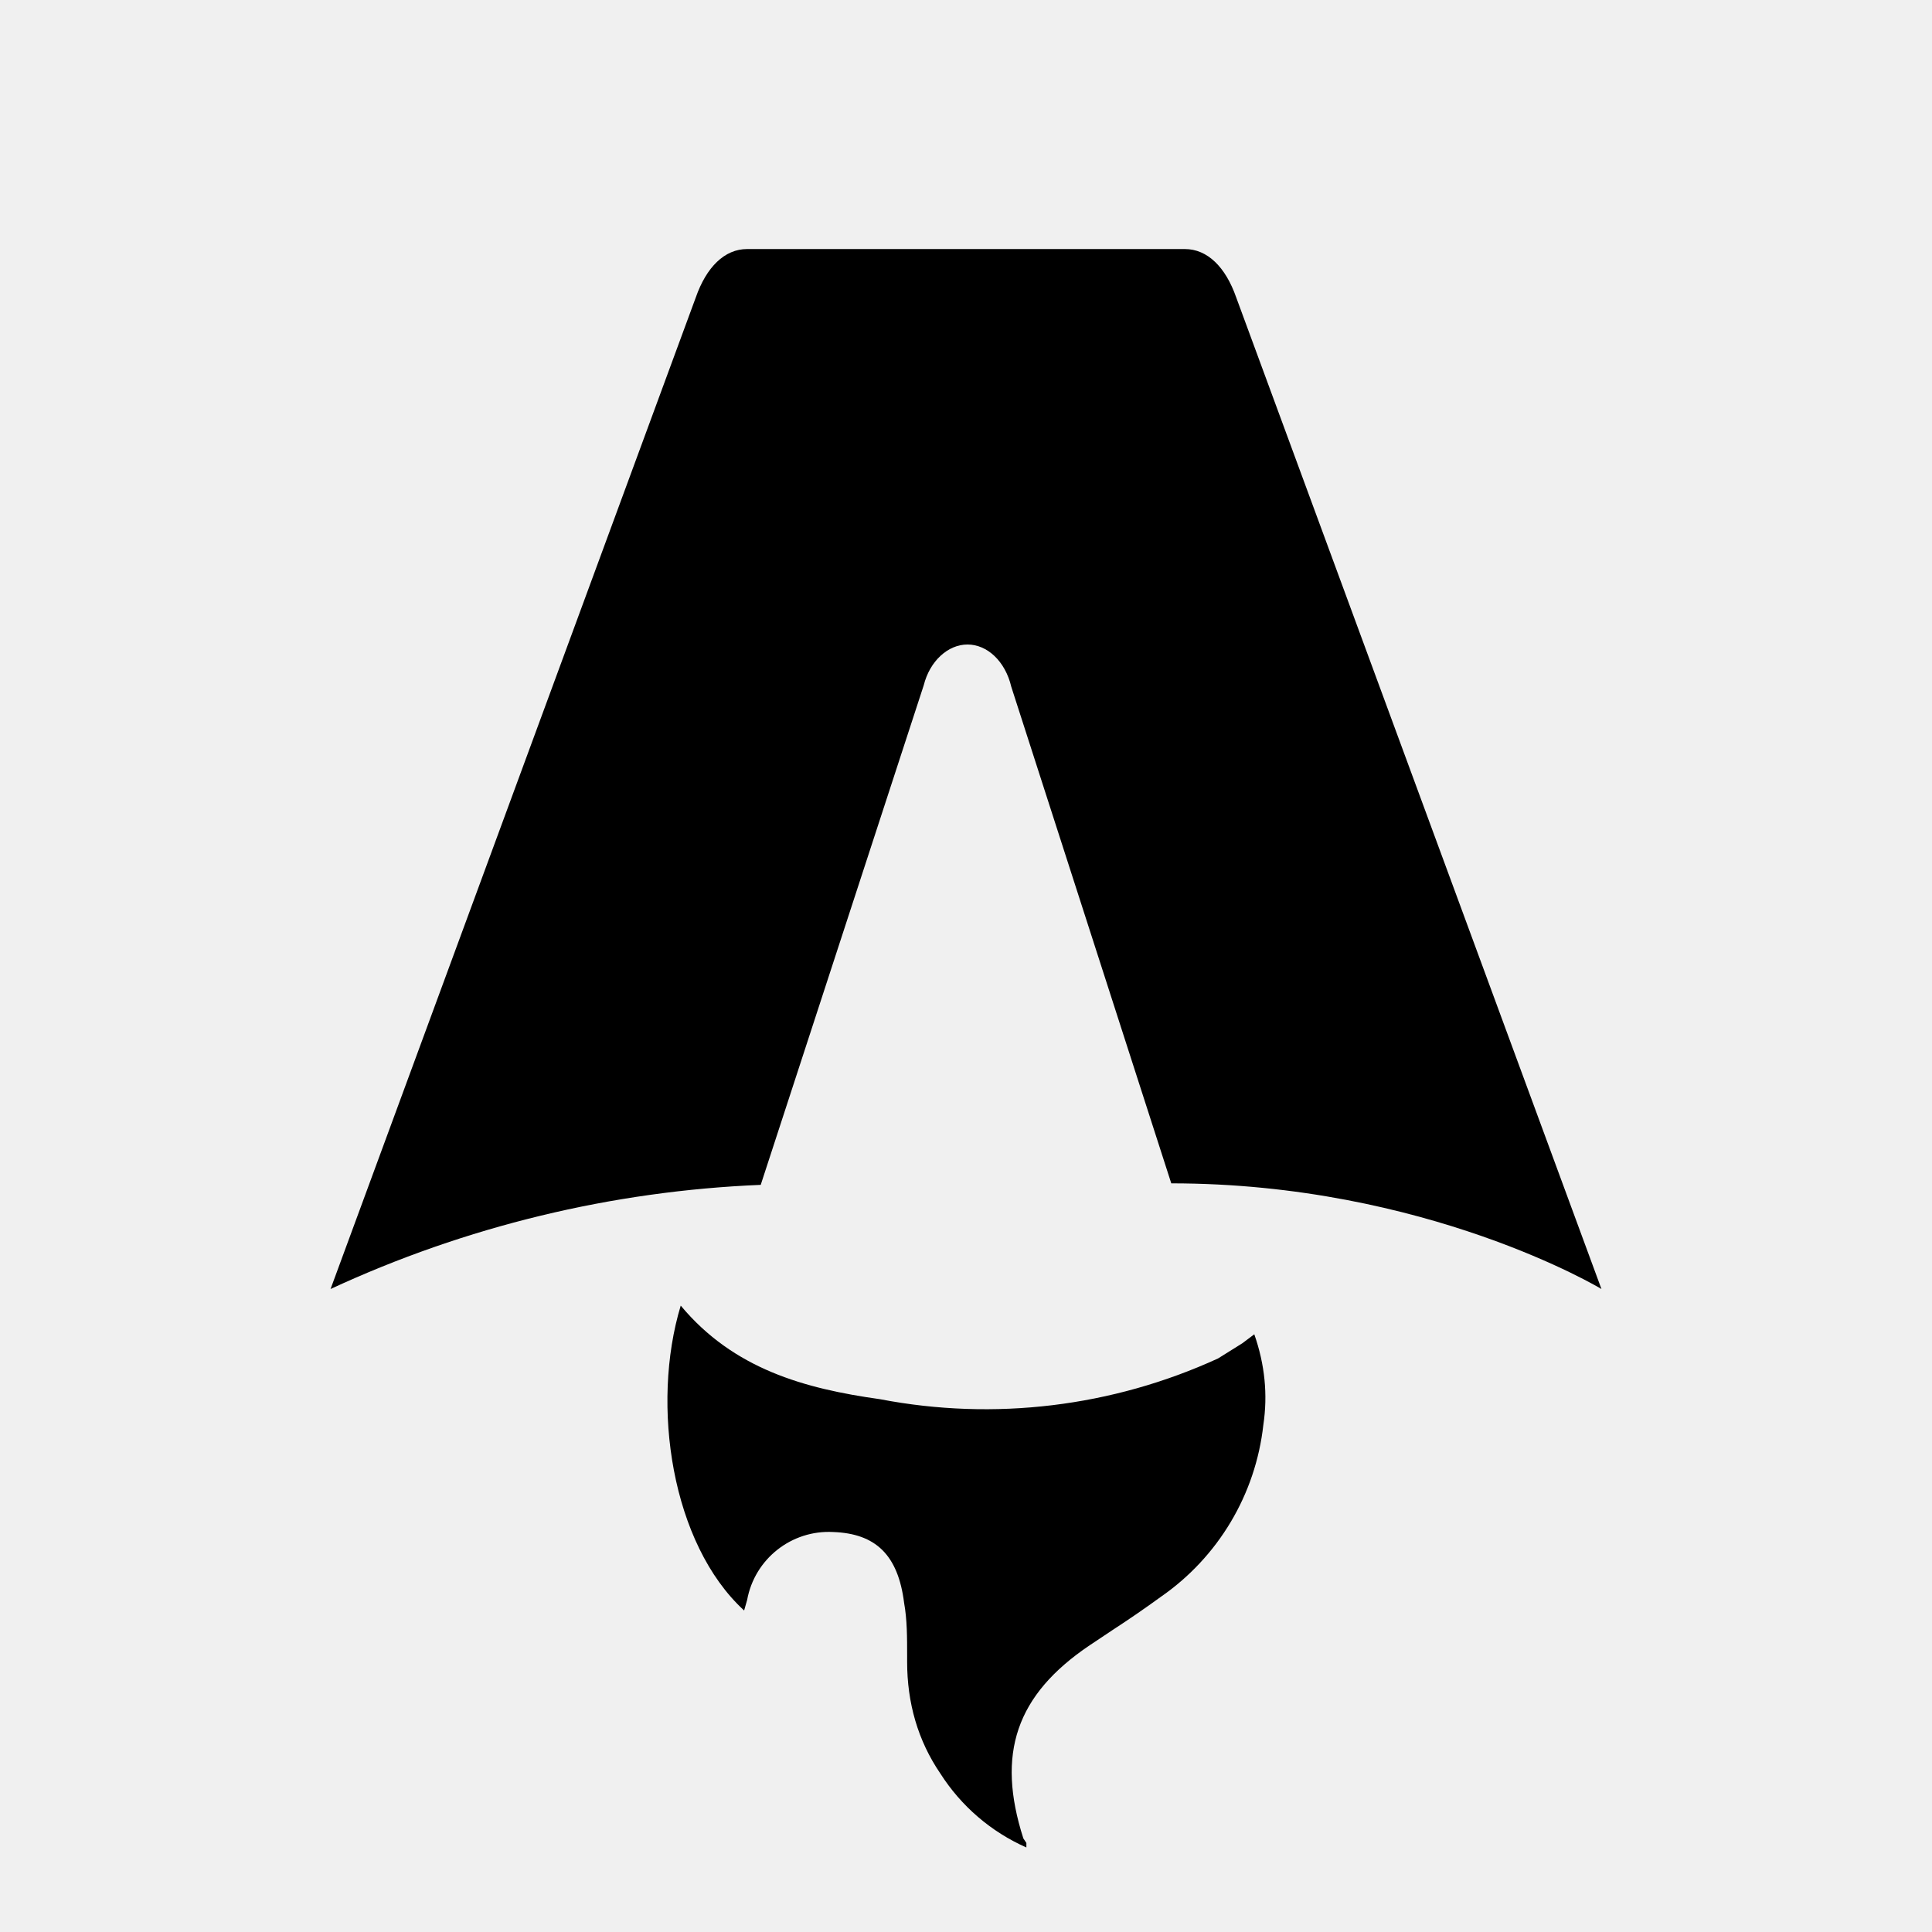
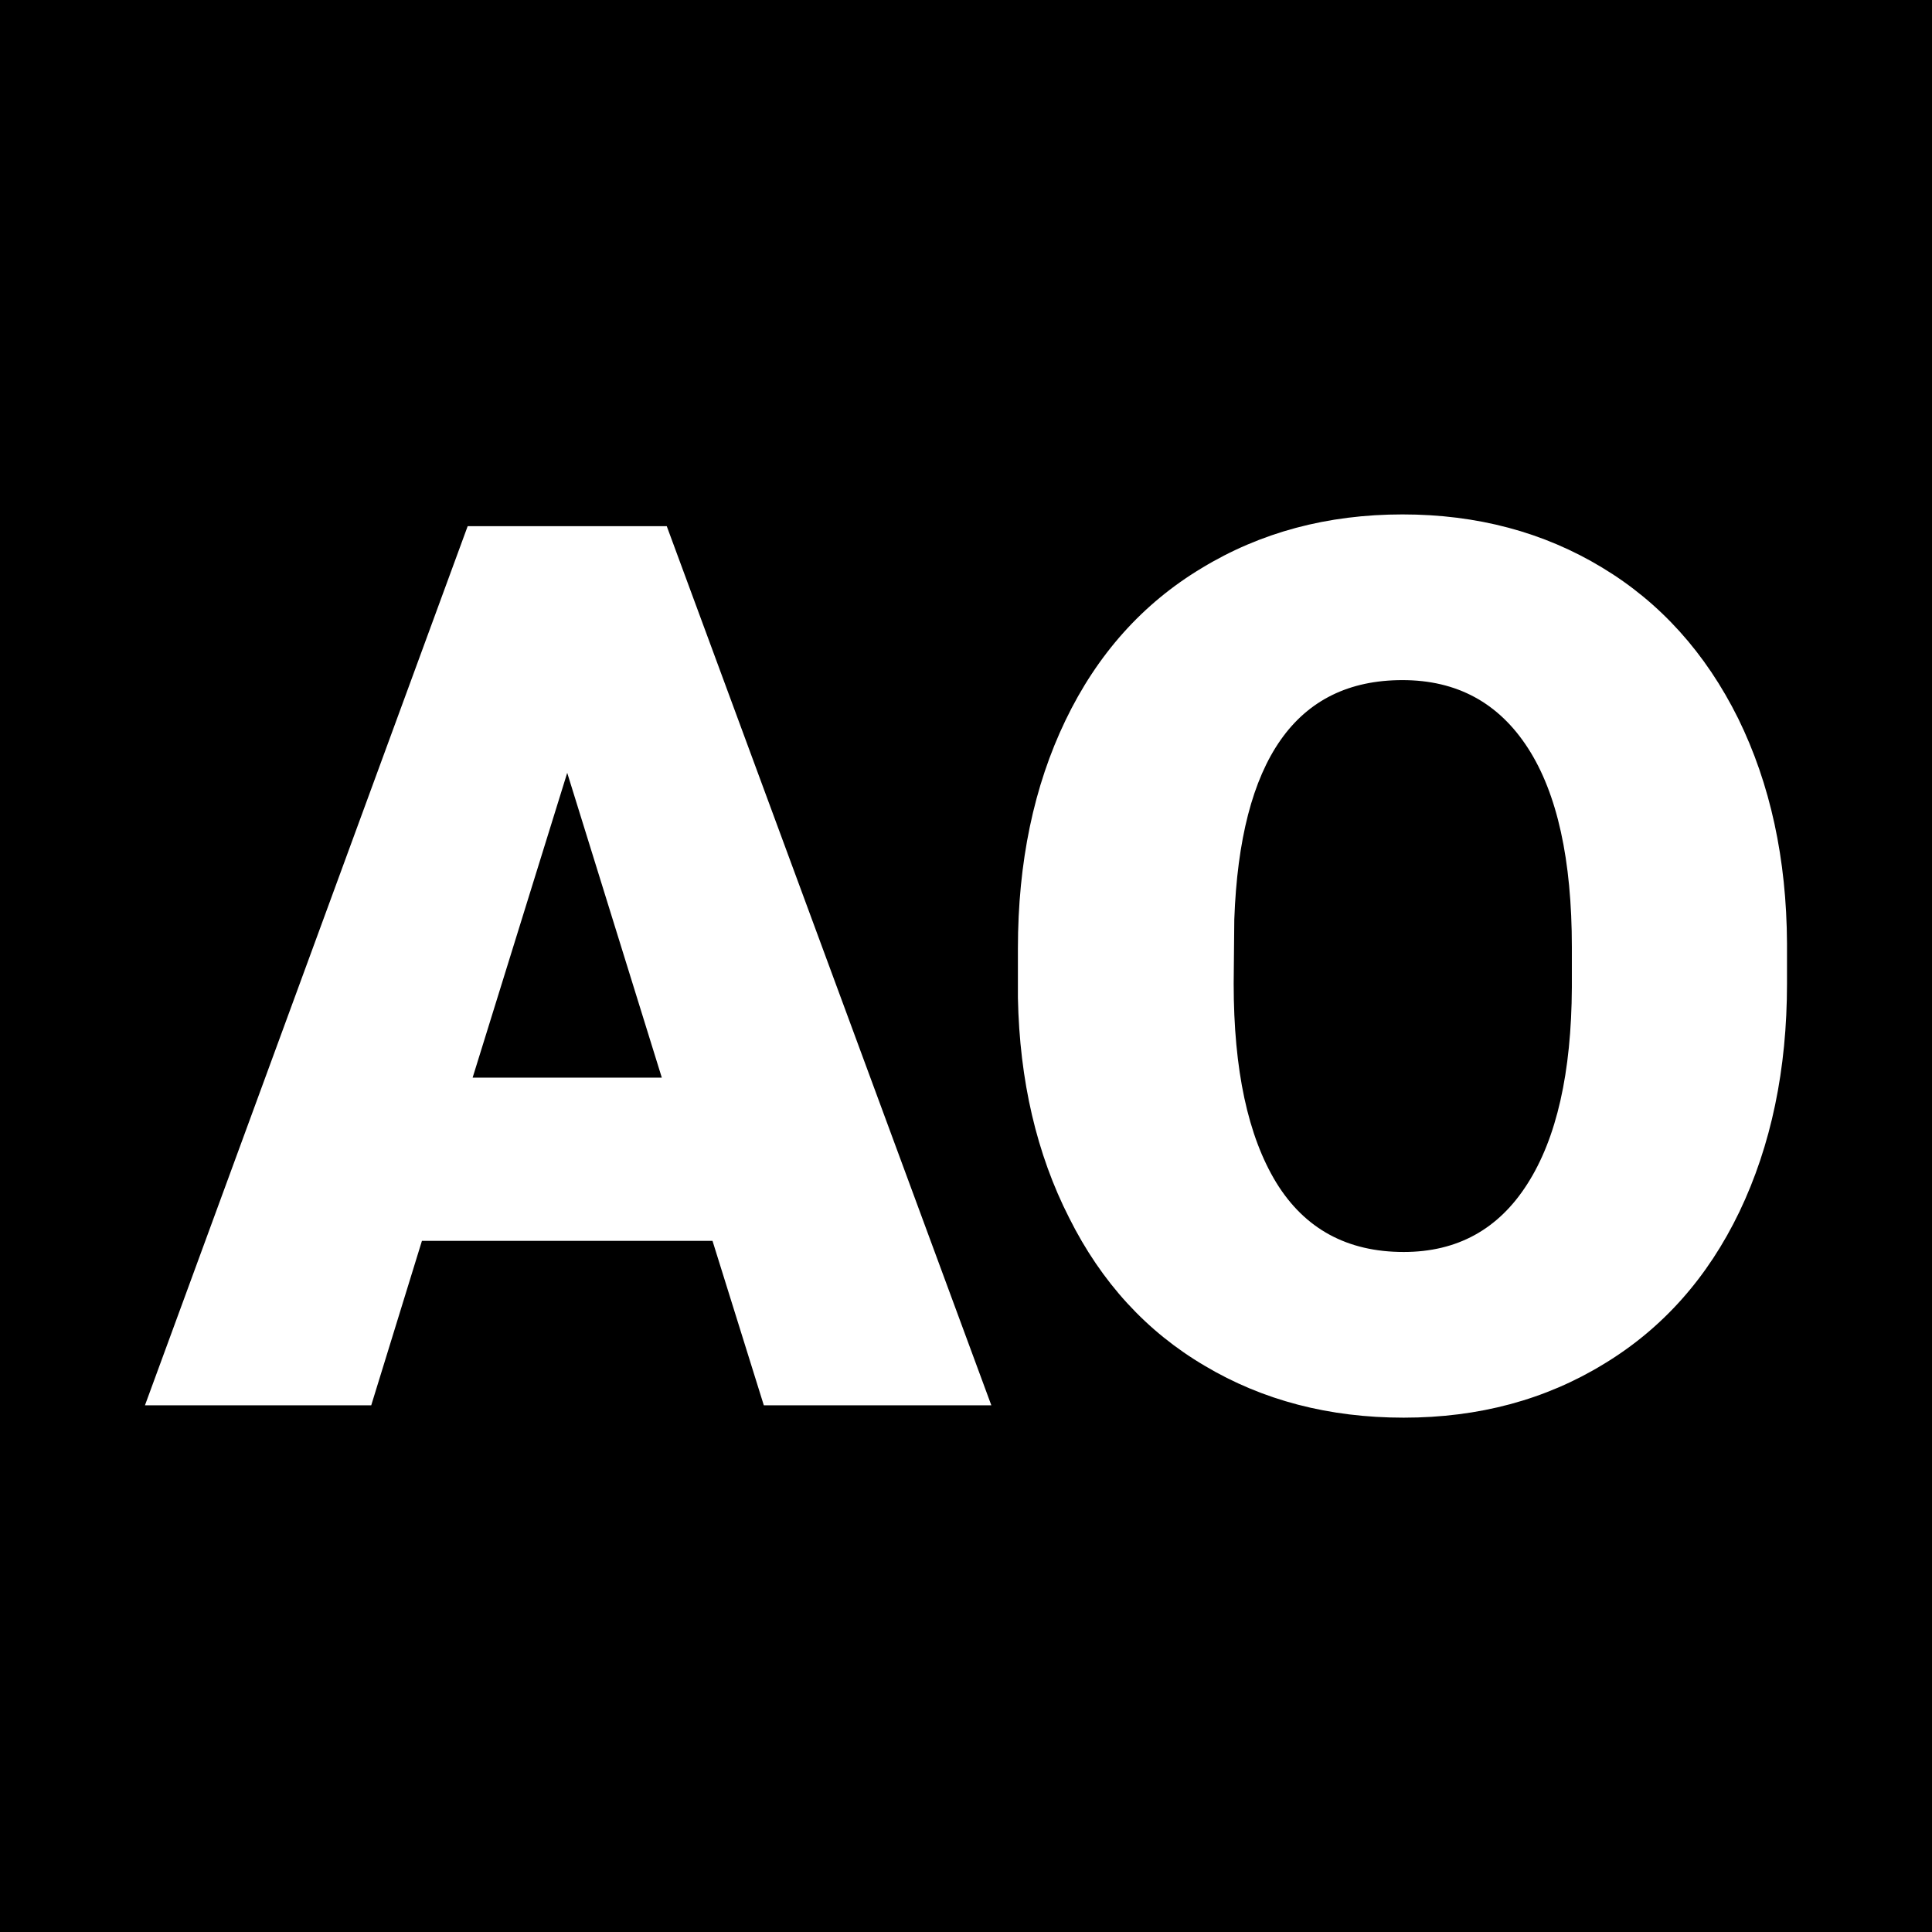
- <svg xmlns="http://www.w3.org/2000/svg" fill="none" viewBox="0 0 128 128">
-   <path d="M50.4 78.5a75.1 75.1 0 0 0-28.5 6.9l24.2-65.7c.7-2 1.9-3.2 3.4-3.2h29c1.5 0 2.7 1.2 3.4 3.2l24.2 65.7s-11.6-7-28.5-7L67 45.5c-.4-1.7-1.6-2.8-2.9-2.8-1.3 0-2.5 1.1-2.9 2.7L50.4 78.5Zm-1.1 28.2Zm-4.2-20.2c-2 6.6-.6 15.8 4.2 20.2a17.5 17.5 0 0 1 .2-.7 5.5 5.5 0 0 1 5.7-4.5c2.8.1 4.3 1.5 4.7 4.7.2 1.1.2 2.3.2 3.5v.4c0 2.7.7 5.2 2.2 7.4a13 13 0 0 0 5.7 4.9v-.3l-.2-.3c-1.8-5.6-.5-9.5 4.4-12.8l1.5-1a73 73 0 0 0 3.2-2.2 16 16 0 0 0 6.8-11.4c.3-2 .1-4-.6-6l-.8.6-1.6 1a37 37 0 0 1-22.4 2.7c-5-.7-9.7-2-13.2-6.2Z" />
-   <style>
-         path { fill: #000; }
-         @media (prefers-color-scheme: dark) {
-             path { fill: #FFF; }
-         }
-     </style>
+ <svg xmlns="http://www.w3.org/2000/svg" version="1.1" viewBox="0 0 200 200">
+   <rect width="200" height="200" fill="url('#gradient')" />
+   <defs>
+     <linearGradient id="gradient" gradientTransform="rotate(45 0.5 0.5)">
+       <stop offset="0%" stop-color="#000000" />
+       <stop offset="100%" stop-color="#000000" />
+     </linearGradient>
+   </defs>
+   <g>
+     <g fill="#ffffff" transform="matrix(6.4,0,0,6.4,15.19804,145.4764)" stroke="#5bcad4" stroke-width="0">
+       <path d="M9.98 0L9.15-2.66L4.45-2.66L3.63 0L-0.03 0L5.19-14.22L8.41-14.22L13.66 0L9.98 0ZM6.80-10.23L5.27-5.30L8.33-5.30L6.80-10.23ZM26.53-7.47L26.53-6.82Q26.53-4.74 25.76-3.13Q24.99-1.53 23.57-0.67Q22.15 0.20 20.33 0.20Q18.52 0.20 17.11-0.64Q15.70-1.47 14.92-3.03Q14.13-4.58 14.09-6.59L14.09-6.59L14.09-7.39Q14.09-9.48 14.86-11.08Q15.63-12.68 17.06-13.54Q18.49-14.41 20.31-14.41L20.31-14.41Q22.12-14.41 23.54-13.55Q24.95-12.70 25.74-11.11Q26.52-9.52 26.53-7.47L26.53-7.47ZM23.05-6.76L23.05-7.41Q23.05-9.53 22.34-10.63Q21.63-11.73 20.31-11.73L20.31-11.73Q17.73-11.73 17.59-7.86L17.59-7.86L17.58-6.82Q17.58-4.73 18.27-3.60Q18.96-2.48 20.33-2.48L20.33-2.48Q21.63-2.48 22.33-3.58Q23.04-4.69 23.05-6.76L23.05-6.76Z" />
+     </g>
+   </g>
</svg>
